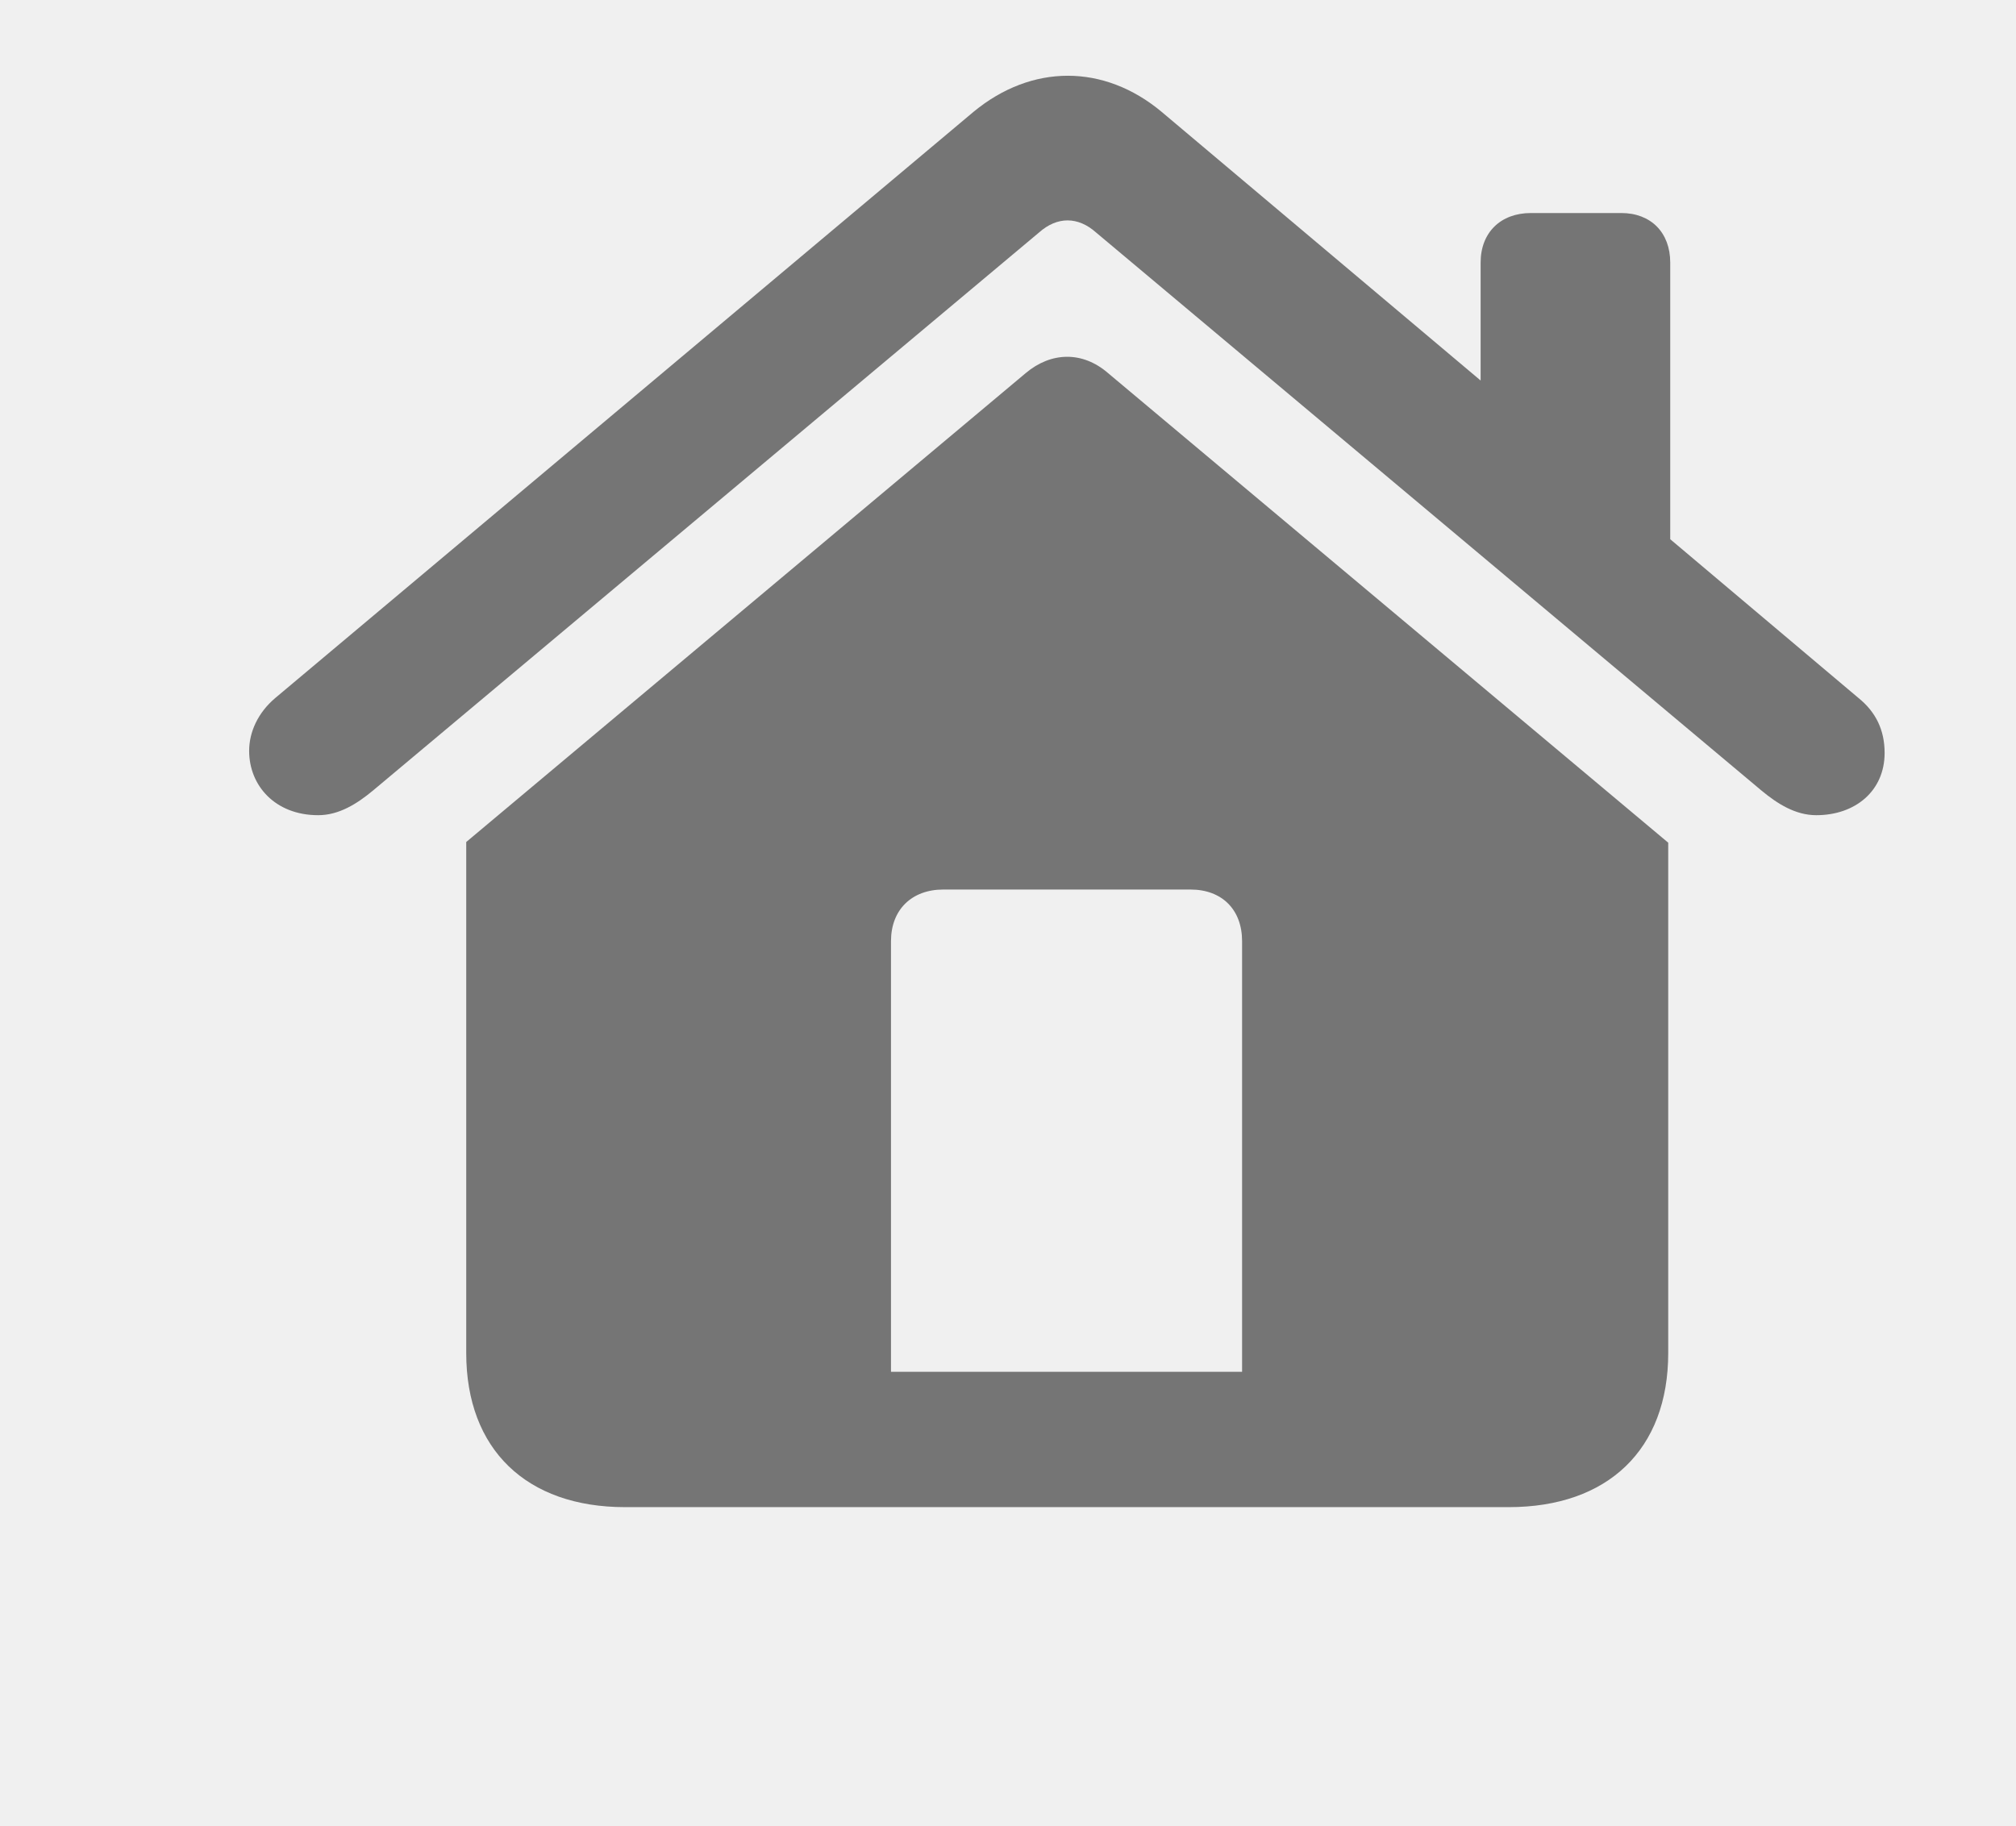
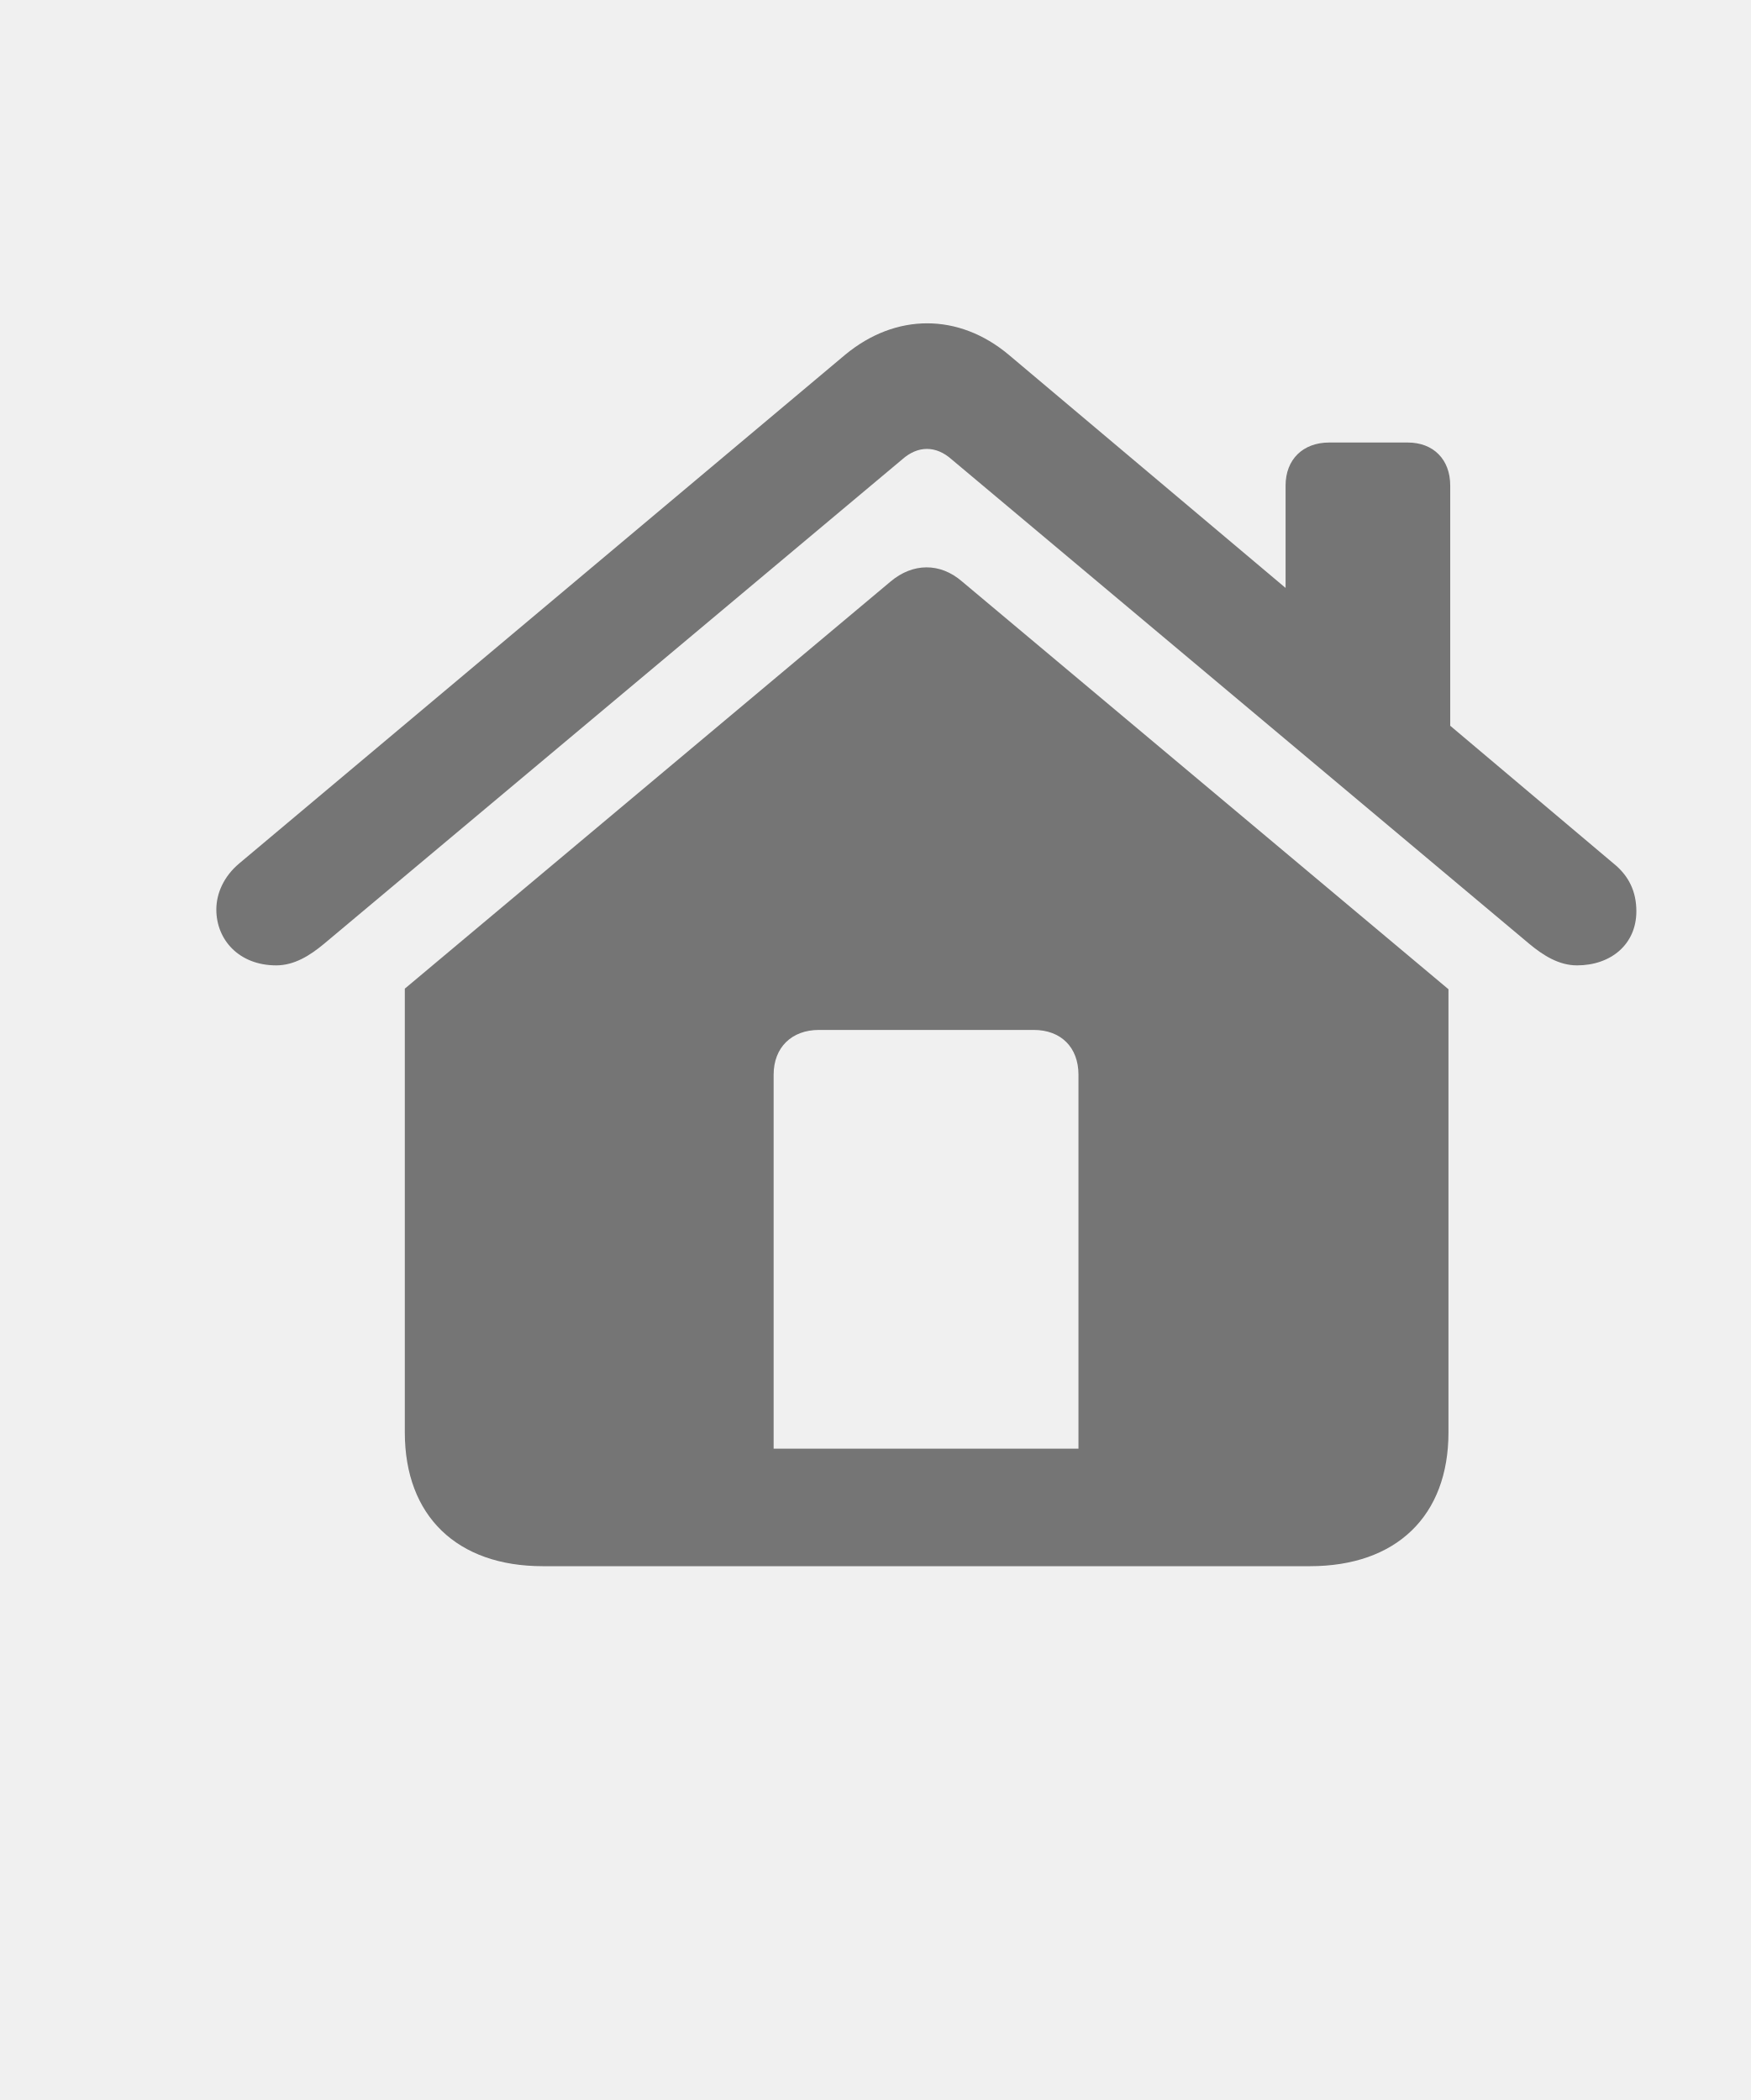
- <svg xmlns="http://www.w3.org/2000/svg" width="53" height="48" viewBox="0 0 53 48" fill="none">
+ <svg xmlns="http://www.w3.org/2000/svg" width="40" height="48" viewBox="0 0 53 48" fill="none">
  <g clip-path="url(#clip0_294_628)">
    <path d="M6.55 19.746C6.55 20.662 7.237 21.437 8.365 21.437C8.911 21.437 9.386 21.138 9.809 20.786L27.317 6.113C27.793 5.69 28.339 5.69 28.814 6.113L46.305 20.786C46.728 21.138 47.203 21.437 47.749 21.437C48.771 21.437 49.546 20.803 49.546 19.799C49.546 19.2 49.317 18.725 48.859 18.355L43.91 14.18V6.906C43.91 6.113 43.399 5.602 42.624 5.602H40.246C39.453 5.602 38.925 6.113 38.925 6.906V10.006L30.541 2.943C29.026 1.675 27.123 1.675 25.591 2.943L7.237 18.355C6.779 18.742 6.55 19.253 6.55 19.746ZM12.257 35.581C12.257 38.118 13.843 39.633 16.432 39.633H39.664C42.271 39.633 43.857 38.118 43.857 35.581V22.16L29.131 9.812C28.462 9.231 27.634 9.248 26.965 9.812L12.257 22.142V35.581ZM32.654 36.074H23.424V24.749C23.424 23.921 23.971 23.392 24.798 23.392H31.298C32.126 23.392 32.654 23.921 32.654 24.749V36.074Z" fill="#757575" />
  </g>
  <defs>
    <clipPath id="clip0_294_628">
      <rect width="53" height="48" rx="23" fill="white" />
    </clipPath>
  </defs>
</svg>
